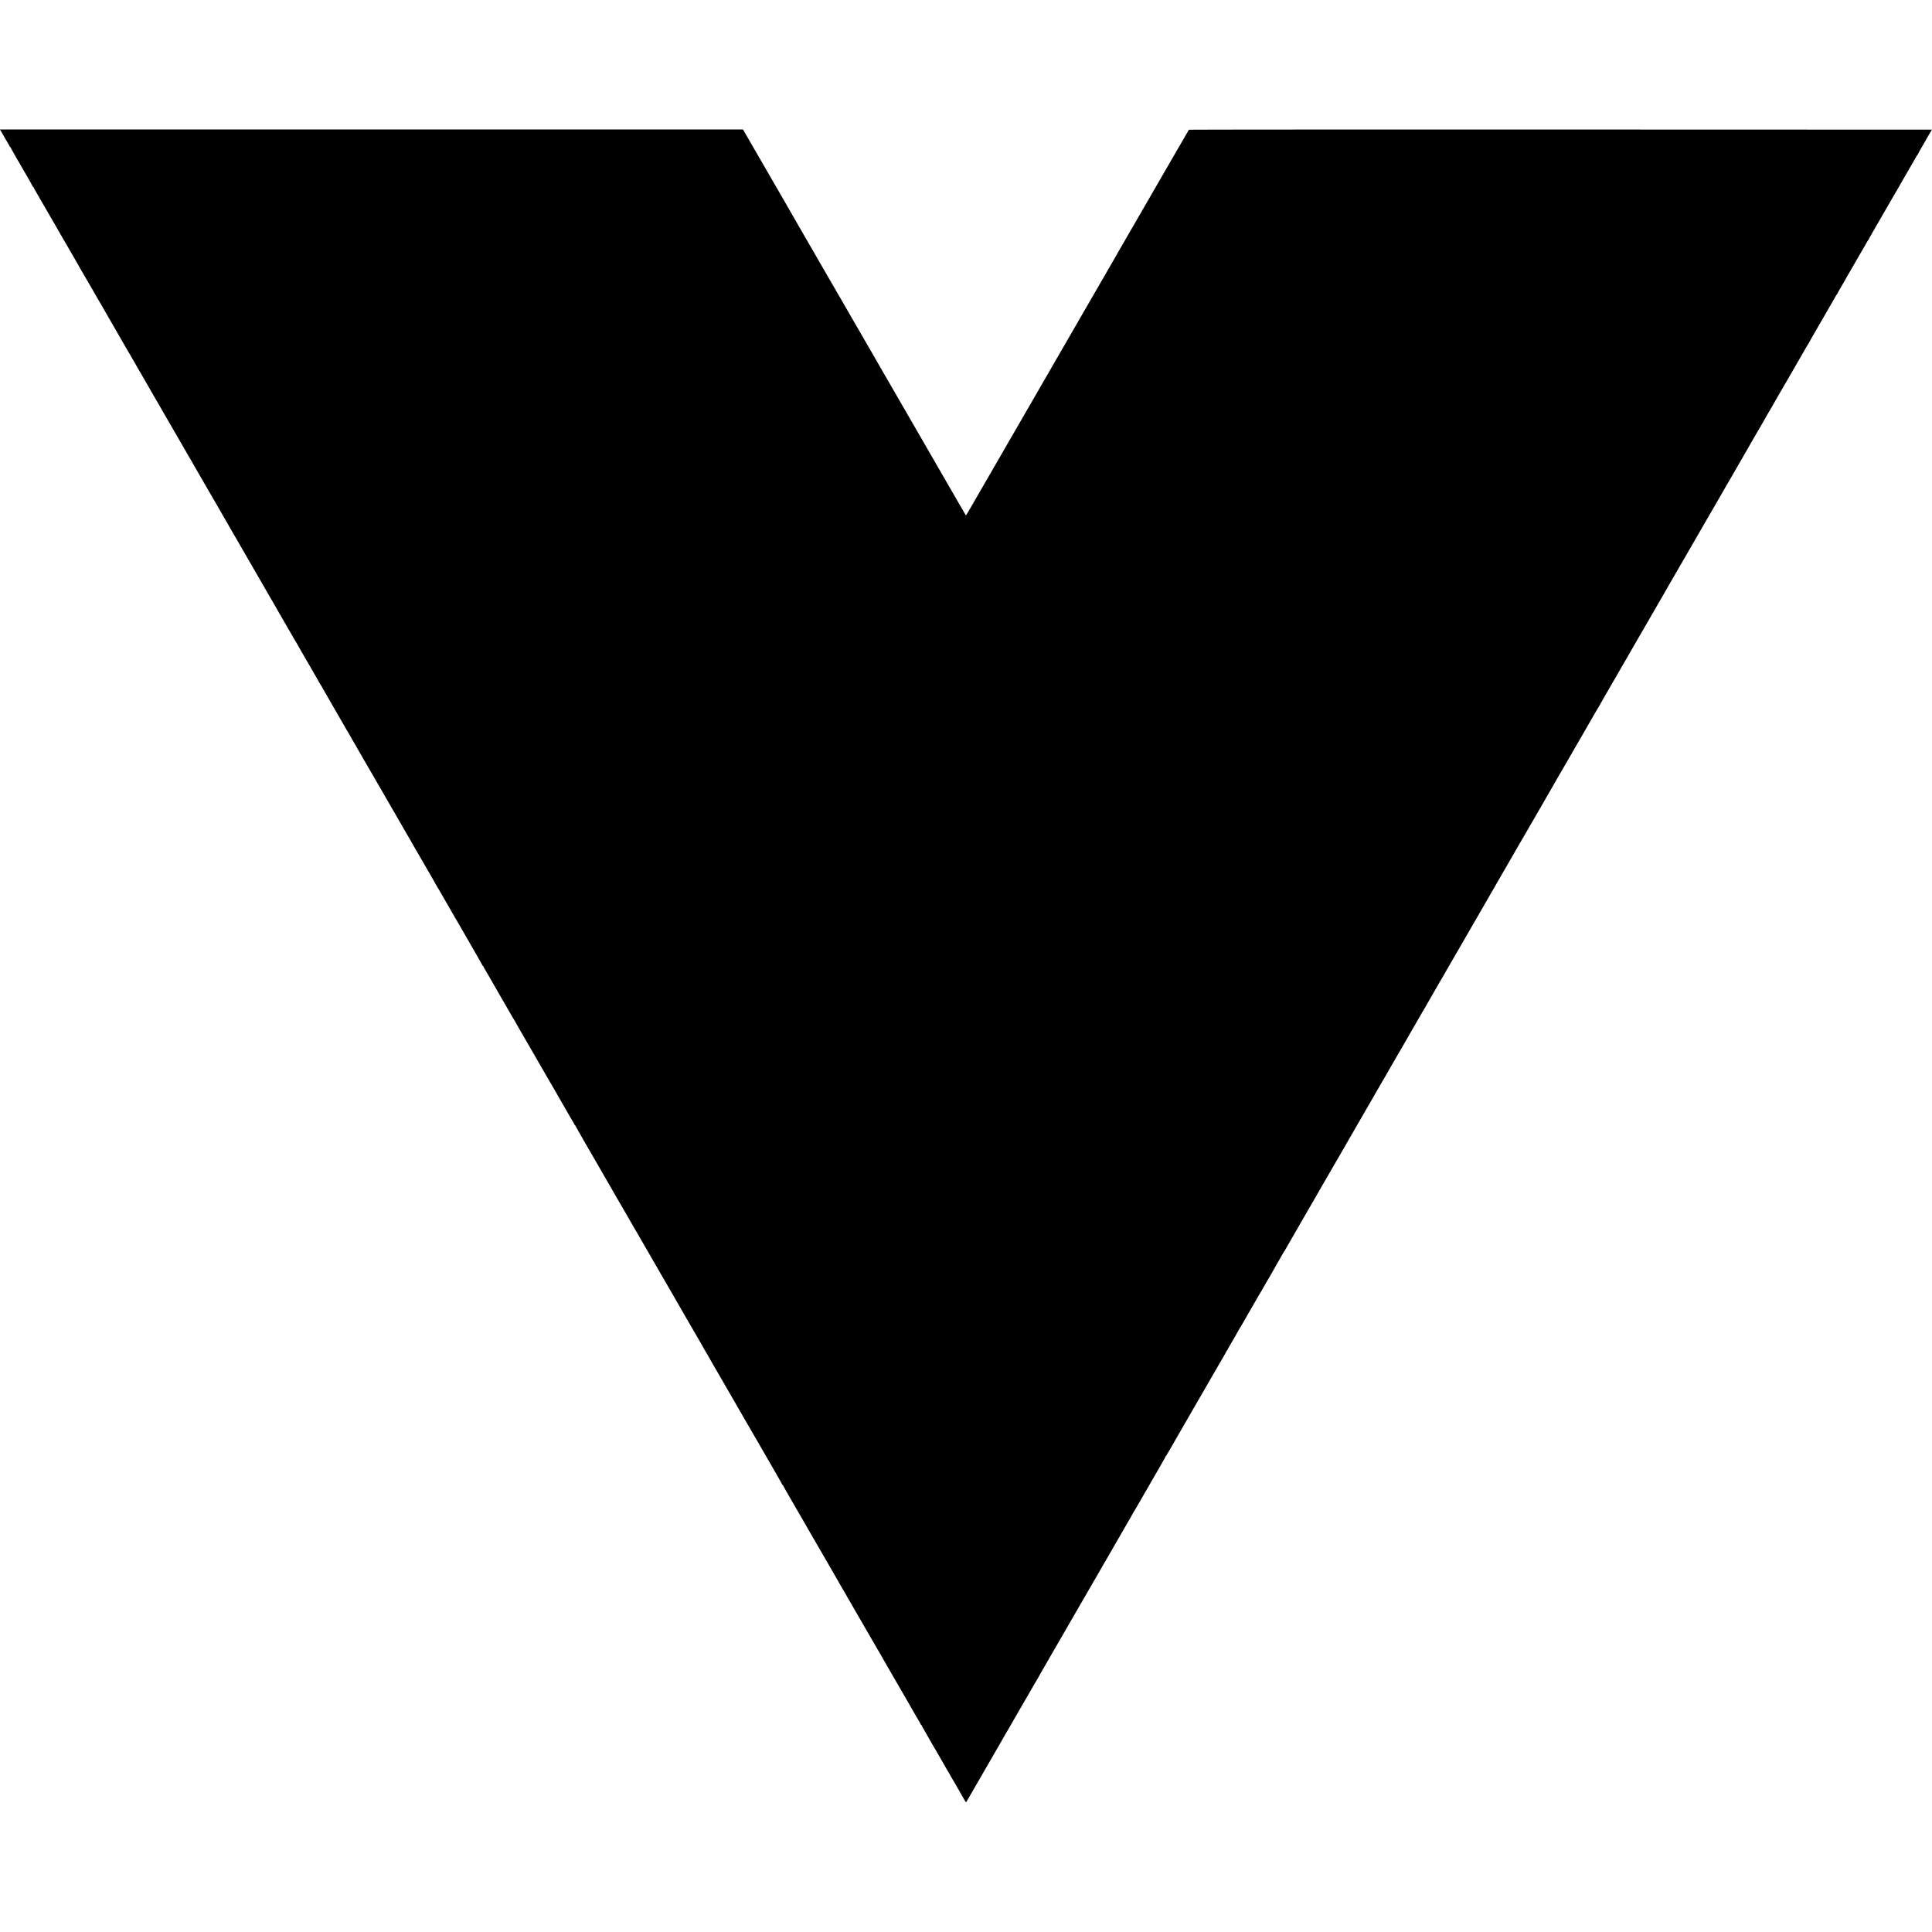
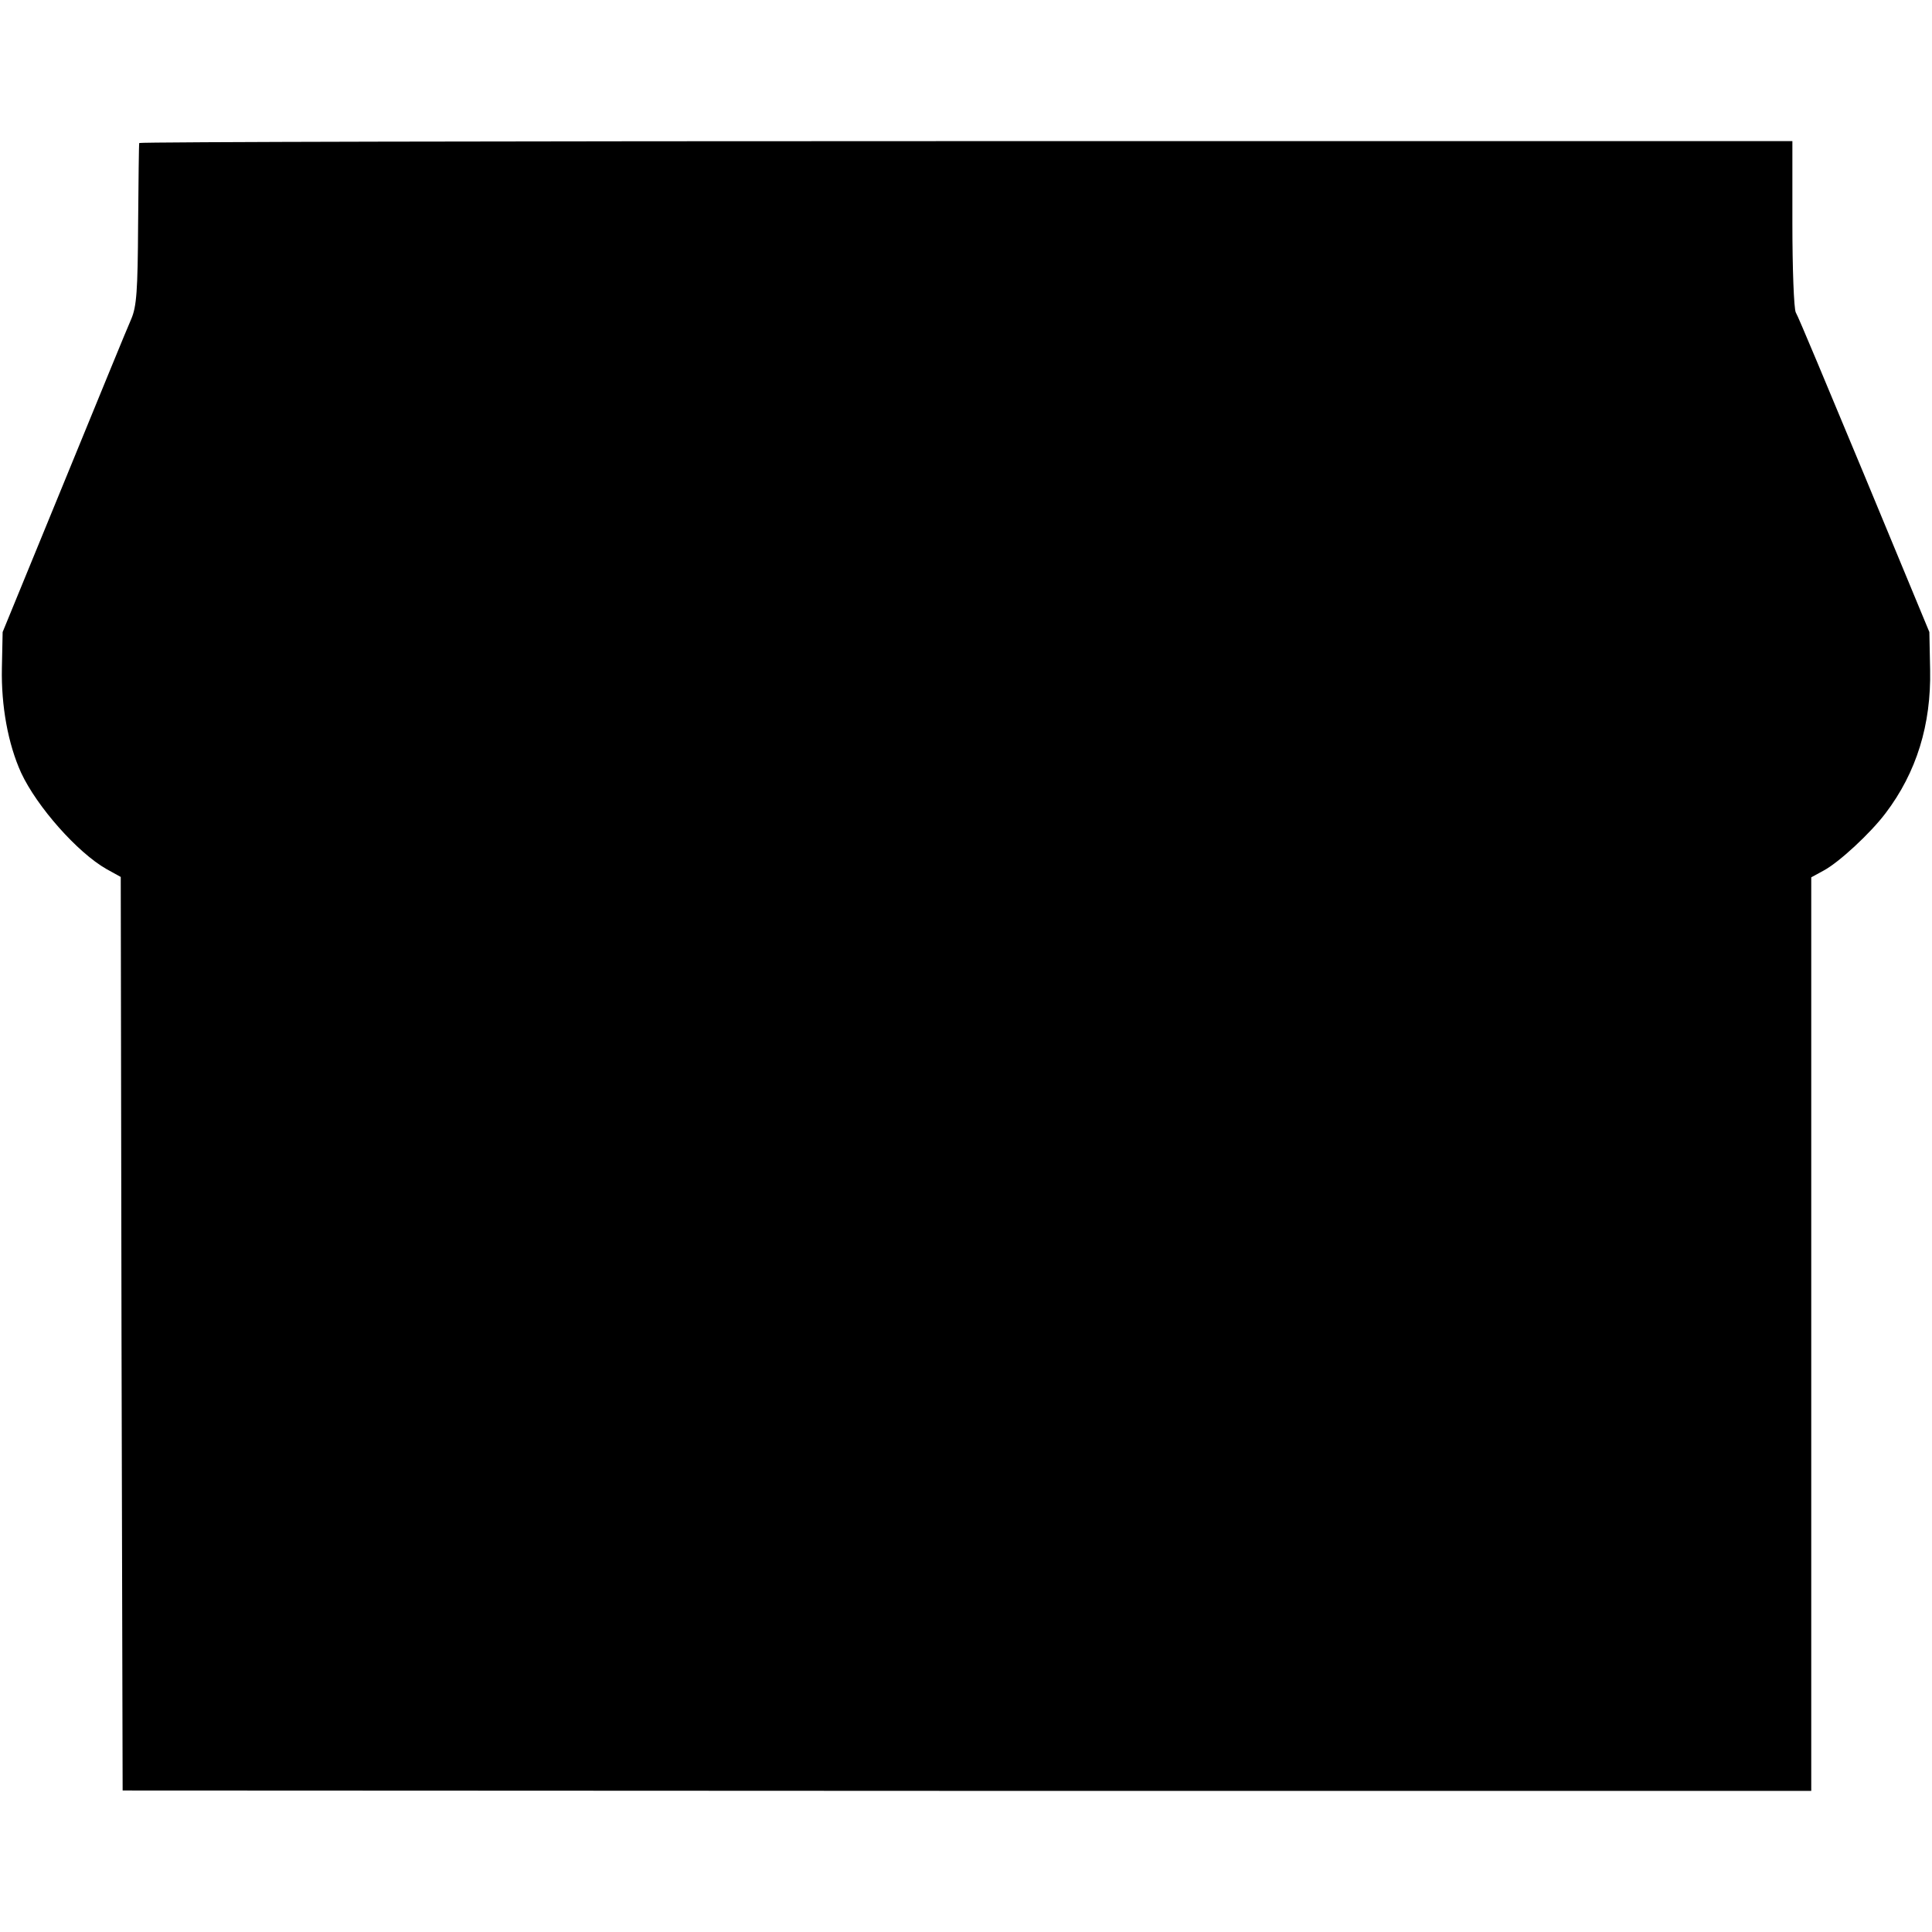
- <svg xmlns="http://www.w3.org/2000/svg" version="1.0" width="16pt" height="16pt" viewBox="0 0 16 16" preserveAspectRatio="xMidYMid meet">
-   <g transform="translate(0,16) scale(0.00032,-0.00032)" fill="#000000" stroke="none">
-     <path d="M18 46618 c45 -75 122 -207 122 -211 0 -2 25 -45 55 -95 30 -50 55 -96 55 -102 0 -5 5 -10 10 -10 6 0 10 -4 10 -9 0 -5 73 -135 161 -288 89 -153 173 -298 187 -323 14 -25 32 -57 41 -72 88 -149 187 -324 189 -335 2 -7 8 -13 13 -13 5 0 9 -4 9 -10 0 -5 46 -89 103 -187 175 -302 490 -846 507 -876 8 -16 20 -36 25 -45 28 -46 290 -498 339 -585 13 -23 74 -129 136 -236 61 -107 123 -215 137 -240 14 -25 29 -50 33 -56 5 -5 23 -37 40 -70 18 -33 38 -67 44 -75 11 -16 21 -33 63 -109 14 -25 29 -50 33 -56 4 -5 21 -35 38 -65 55 -100 261 -455 269 -465 4 -5 14 -21 20 -35 15 -29 41 -75 103 -180 24 -41 52 -88 60 -105 9 -16 57 -100 107 -185 112 -193 362 -626 380 -660 8 -14 23 -38 33 -55 11 -16 23 -37 27 -45 4 -8 26 -46 48 -85 23 -38 53 -90 67 -115 46 -81 64 -113 178 -310 62 -107 121 -210 132 -227 37 -67 56 -99 85 -148 16 -27 32 -57 36 -65 4 -8 15 -27 25 -42 9 -15 53 -89 96 -165 44 -76 177 -307 296 -513 120 -206 268 -463 330 -570 131 -227 117 -203 200 -348 36 -62 73 -125 82 -140 10 -15 21 -34 25 -42 4 -8 20 -37 36 -65 17 -27 38 -65 48 -82 49 -85 64 -111 87 -153 13 -25 28 -49 32 -55 4 -5 78 -134 165 -285 87 -151 166 -288 176 -305 10 -16 26 -43 35 -59 9 -17 125 -217 257 -445 132 -229 253 -441 270 -471 17 -30 45 -79 64 -108 18 -29 33 -54 33 -57 0 -2 20 -37 44 -77 24 -40 123 -212 221 -383 97 -170 190 -330 205 -355 16 -25 39 -65 53 -90 13 -25 81 -144 152 -265 70 -121 137 -238 150 -260 12 -22 37 -65 55 -95 18 -30 43 -73 55 -95 12 -22 48 -85 80 -140 77 -132 163 -280 190 -330 13 -22 71 -123 130 -225 59 -102 116 -199 126 -217 10 -17 29 -50 43 -72 15 -22 26 -43 26 -45 0 -2 27 -50 60 -106 33 -56 60 -103 60 -105 0 -2 55 -98 90 -155 8 -14 182 -316 239 -414 13 -22 45 -79 72 -124 27 -46 49 -86 49 -89 0 -2 14 -24 30 -48 16 -24 30 -46 30 -49 0 -5 74 -135 100 -176 5 -8 24 -42 43 -75 50 -88 58 -101 262 -455 104 -179 199 -345 213 -370 14 -25 28 -49 32 -55 4 -5 17 -26 28 -45 10 -19 62 -109 114 -200 114 -197 133 -230 170 -295 16 -27 33 -57 38 -65 17 -28 96 -165 103 -180 4 -8 16 -28 26 -45 10 -16 77 -131 148 -255 72 -124 181 -313 243 -420 62 -107 121 -209 131 -227 35 -62 323 -560 392 -678 38 -66 83 -145 100 -175 16 -30 33 -59 37 -65 4 -5 17 -27 29 -47 34 -61 56 -100 90 -156 17 -29 31 -55 31 -57 0 -2 17 -32 39 -67 21 -35 134 -229 251 -433 117 -203 235 -407 261 -451 27 -45 49 -85 49 -88 0 -4 8 -19 19 -34 15 -21 200 -341 309 -533 10 -19 33 -58 51 -87 17 -29 31 -54 31 -56 0 -2 25 -44 55 -94 30 -50 55 -95 55 -98 0 -4 6 -15 14 -23 7 -9 27 -41 43 -71 17 -30 170 -297 342 -594 171 -296 311 -542 311 -547 0 -5 5 -9 10 -9 6 0 10 -4 10 -10 0 -5 22 -47 49 -92 27 -46 58 -99 68 -118 24 -43 81 -140 93 -160 5 -8 66 -114 135 -235 69 -121 130 -227 135 -235 12 -21 259 -447 283 -490 10 -19 28 -47 38 -62 11 -14 19 -29 19 -32 0 -3 37 -69 83 -148 99 -170 305 -526 337 -583 13 -22 31 -53 41 -70 11 -16 22 -37 26 -45 7 -14 82 -146 103 -180 14 -24 181 -311 205 -355 13 -22 46 -80 75 -130 29 -49 64 -110 78 -135 14 -25 51 -88 82 -140 31 -52 59 -102 63 -110 4 -8 18 -33 31 -55 205 -353 284 -489 309 -535 17 -30 45 -78 62 -106 18 -28 36 -60 39 -72 4 -12 12 -22 17 -22 5 0 9 -4 9 -10 0 -5 109 -197 241 -427 133 -230 250 -431 259 -448 51 -90 222 -385 280 -485 37 -63 78 -135 92 -160 14 -25 67 -117 118 -205 51 -88 101 -175 111 -193 34 -58 55 -95 149 -257 51 -88 101 -173 110 -190 9 -16 76 -131 147 -255 72 -124 140 -241 151 -260 61 -108 281 -489 355 -615 38 -66 77 -133 87 -150 35 -63 91 -161 100 -175 14 -23 99 -169 128 -220 54 -97 135 -235 142 -245 4 -5 20 -32 35 -60 26 -48 238 -416 276 -480 10 -16 26 -46 37 -65 30 -53 382 -661 403 -695 10 -16 22 -37 26 -45 4 -8 26 -48 50 -88 24 -41 43 -75 43 -77 0 -2 22 -40 50 -85 27 -45 50 -84 50 -86 0 -3 38 -69 83 -147 84 -142 302 -520 340 -587 10 -19 34 -60 52 -90 18 -30 44 -75 57 -100 14 -25 45 -79 70 -120 25 -41 56 -96 70 -121 14 -25 77 -133 138 -240 62 -107 122 -210 132 -229 25 -43 310 -535 337 -581 11 -19 26 -45 34 -59 17 -32 238 -414 266 -460 11 -19 24 -41 28 -49 3 -7 75 -133 160 -278 84 -146 153 -269 153 -274 0 -5 5 -9 10 -9 6 0 10 -4 10 -10 0 -5 82 -150 181 -322 182 -314 201 -346 240 -415 12 -21 80 -139 152 -263 71 -124 141 -245 155 -270 14 -25 28 -49 32 -55 6 -8 145 -248 220 -380 37 -66 209 -362 229 -395 11 -19 24 -42 28 -49 4 -8 67 -118 140 -243 73 -125 133 -230 133 -233 0 -2 15 -28 33 -57 19 -29 47 -78 64 -108 17 -30 53 -93 79 -139 53 -90 82 -141 157 -272 82 -142 115 -199 381 -659 142 -245 268 -463 281 -485 12 -22 71 -125 132 -230 60 -104 172 -298 248 -430 76 -132 146 -253 156 -270 11 -16 22 -36 26 -44 3 -8 30 -54 60 -103 29 -49 53 -91 53 -93 0 -3 18 -34 40 -70 22 -36 40 -67 40 -69 0 -2 37 -66 81 -142 45 -77 98 -168 119 -204 20 -36 47 -81 58 -100 12 -19 27 -47 33 -62 6 -16 15 -28 20 -28 5 0 9 -4 9 -9 0 -6 63 -118 140 -251 77 -133 140 -243 140 -245 0 -2 18 -33 41 -70 22 -37 49 -83 60 -101 10 -19 29 -51 40 -71 25 -45 109 -189 126 -218 7 -11 17 -29 22 -40 6 -11 22 -38 35 -60 14 -22 37 -62 52 -90 14 -27 35 -62 45 -77 11 -14 19 -29 19 -32 0 -3 18 -35 40 -71 22 -36 40 -67 40 -69 0 -2 19 -35 42 -72 23 -38 55 -94 72 -124 26 -47 139 -244 171 -298 6 -9 21 -36 34 -60 28 -48 37 -51 51 -19 6 12 19 36 29 52 10 17 27 46 38 65 11 19 104 181 208 360 103 179 199 345 213 370 14 25 42 74 64 109 21 34 38 65 38 67 0 2 18 33 40 69 22 36 40 67 40 69 0 3 177 310 199 346 16 26 136 234 140 244 2 5 25 44 52 88 27 44 49 81 49 84 0 2 18 34 40 70 22 36 40 67 40 69 0 2 20 36 43 77 35 58 169 289 297 513 9 17 50 86 90 155 40 69 86 150 103 180 16 30 35 62 41 70 6 8 16 24 22 35 35 64 72 129 167 293 59 100 116 199 127 220 11 20 30 53 41 72 43 72 1070 1850 1121 1940 14 25 65 113 113 195 48 83 96 166 107 185 10 19 28 50 38 68 11 18 73 124 137 235 64 111 175 303 246 427 71 124 173 299 225 390 52 91 116 202 143 248 27 45 49 85 49 89 0 4 6 14 14 22 7 9 28 43 46 76 26 47 251 436 378 655 11 19 29 51 40 70 11 19 101 176 201 348 99 172 181 317 181 323 0 5 5 9 10 9 6 0 10 5 10 11 0 6 8 23 18 37 11 15 32 52 49 82 16 30 130 228 253 440 122 212 234 405 248 430 13 25 39 70 57 100 39 65 69 117 130 225 25 44 50 87 55 95 12 19 78 134 220 380 61 107 129 224 150 260 161 277 222 382 246 425 15 28 47 83 71 123 24 41 43 78 43 83 0 5 4 9 8 9 4 0 13 12 19 28 7 15 23 45 36 67 66 110 277 478 277 483 0 3 6 13 14 21 7 9 27 41 43 71 17 30 45 80 63 110 34 57 375 649 394 685 6 11 16 27 22 35 6 8 26 42 44 75 18 33 41 74 51 90 10 17 24 41 32 55 54 97 72 128 88 152 11 14 19 28 19 30 0 3 79 141 175 308 96 167 175 305 175 308 0 3 6 13 14 21 7 9 26 39 41 66 33 60 276 483 338 587 24 40 46 80 50 88 4 8 13 24 20 35 14 23 95 163 125 215 11 19 52 91 92 160 40 69 80 139 90 155 9 17 103 179 207 360 105 182 200 346 211 365 103 181 463 802 489 845 7 11 15 27 19 35 4 8 29 51 55 95 64 110 828 1433 848 1470 9 17 24 41 33 55 9 14 29 48 45 77 15 28 52 93 82 145 30 51 62 107 71 123 17 30 231 398 400 690 51 88 103 179 115 202 12 23 26 48 32 55 6 7 24 38 40 68 17 30 61 107 98 170 37 63 84 144 103 180 19 36 41 72 48 81 8 8 14 18 14 21 0 4 27 51 59 106 32 55 72 124 89 154 16 29 71 125 122 213 51 88 104 180 118 205 13 25 28 50 32 55 4 6 17 26 28 45 11 19 45 80 77 135 31 55 66 116 77 135 11 19 88 152 171 295 401 694 620 1072 650 1125 11 19 87 152 170 295 83 143 158 273 166 288 9 16 21 36 26 45 6 9 31 52 55 96 25 43 54 94 66 115 11 20 95 164 186 321 91 157 173 299 182 315 9 17 26 46 37 65 12 19 66 114 121 210 56 96 108 186 117 200 8 14 24 40 34 59 24 45 383 664 412 713 5 9 17 29 26 45 15 28 120 210 241 419 36 61 68 117 72 125 4 8 12 23 19 34 35 57 245 420 262 453 11 20 35 61 53 90 17 29 32 54 32 56 0 3 28 51 62 108 33 57 70 119 80 138 10 19 23 42 28 50 5 8 32 53 59 100 27 47 149 258 271 470 122 212 234 405 248 430 30 53 62 108 80 135 6 11 15 27 19 35 4 8 85 150 181 315 96 165 187 323 202 350 31 56 116 202 130 225 5 8 25 42 43 75 19 33 92 159 162 280 149 257 157 271 202 350 19 33 38 67 43 75 9 14 228 392 275 475 12 22 55 96 95 165 40 69 80 139 90 155 24 42 202 350 221 383 9 15 27 47 41 72 14 25 75 131 136 236 61 106 121 210 134 232 99 172 271 470 279 482 5 8 23 40 40 70 18 30 81 141 142 245 60 105 121 210 135 235 14 25 71 124 127 220 56 96 143 247 194 335 51 88 96 167 102 175 14 24 180 311 204 355 23 43 340 590 356 615 5 8 50 87 101 175 171 301 517 898 582 1008 25 43 46 81 46 83 0 2 12 23 27 47 14 23 40 67 56 97 16 30 35 62 42 70 7 8 15 22 18 30 4 8 20 38 37 65 16 28 33 57 37 65 6 12 111 196 143 250 5 8 55 95 112 193 57 98 113 195 126 215 12 20 27 46 32 57 6 11 14 27 20 35 5 8 76 130 156 270 80 140 165 287 187 325 23 39 52 90 66 115 13 25 30 52 37 61 8 8 14 18 14 21 0 4 41 77 92 165 50 87 175 302 276 478 101 176 208 360 236 408 28 49 67 117 86 152 19 35 41 70 48 77 6 6 12 15 12 19 0 7 124 224 167 291 12 21 23 40 23 42 0 2 21 40 46 83 26 43 55 92 64 109 54 95 327 568 354 614 19 30 45 75 59 100 71 128 82 145 89 148 4 2 8 8 8 13 0 5 42 82 94 172 311 538 496 858 518 897 14 25 40 70 58 100 18 30 42 71 53 90 10 19 79 139 152 265 73 127 142 246 153 265 10 19 43 76 72 125 29 50 63 108 75 130 65 116 80 140 87 143 4 2 8 8 8 12 0 8 114 212 140 250 6 8 14 24 20 35 5 11 54 97 108 190 l100 170 -9611 3 c-5286 1 -9614 -1 -9618 -5 -5 -6 -419 -719 -619 -1068 -89 -155 -267 -463 -323 -560 -38 -66 -81 -140 -95 -165 -31 -56 -263 -457 -526 -910 -110 -190 -224 -388 -254 -440 -29 -52 -61 -109 -71 -125 -23 -39 -243 -420 -268 -465 -11 -19 -204 -352 -428 -740 -224 -388 -477 -826 -563 -975 -85 -148 -185 -322 -222 -385 -37 -63 -120 -207 -185 -320 -65 -113 -177 -306 -248 -430 -72 -124 -172 -297 -222 -385 -51 -88 -142 -245 -202 -350 -131 -226 -247 -427 -408 -705 -65 -113 -249 -432 -410 -710 -160 -278 -388 -673 -506 -877 -118 -205 -216 -373 -219 -373 -3 0 -52 82 -109 183 -58 100 -144 250 -192 332 -95 164 -402 696 -647 1120 -85 149 -228 396 -317 550 -212 365 -982 1700 -1008 1745 -10 19 -43 76 -72 125 -29 50 -64 110 -77 135 -14 25 -63 110 -110 190 -47 80 -96 165 -110 190 -14 25 -99 171 -188 325 -89 154 -174 300 -188 325 -13 25 -64 113 -112 195 -48 83 -140 242 -205 355 -65 113 -183 317 -263 454 -79 137 -152 264 -163 282 -50 89 -335 583 -354 614 -12 19 -34 58 -50 85 -15 28 -129 226 -253 440 -124 215 -235 408 -247 430 -12 22 -69 121 -127 220 -58 99 -226 389 -373 645 -148 256 -324 561 -392 678 -67 117 -134 232 -147 255 -13 23 -33 59 -46 80 l-22 37 -9615 0 -9615 0 20 -32z" />
+ <svg xmlns="http://www.w3.org/2000/svg" version="1.0" width="512pt" height="512pt" viewBox="0 0 512 512" preserveAspectRatio="xMidYMid meet">
+   <g transform="translate(0,512) scale(0.1,-0.1)" fill="#000000" stroke="none">
+     <path d="M369 4741 c-1 -3 -2 -101 -3 -216 -1 -176 -4 -217 -18 -250 -10 -22 -90 -218 -179 -435 l-162 -395 -2 -96 c-2 -99 16 -200 51 -277 42 -90 149 -211 226 -255 l38 -21 2 -1210 3 -1211 2238 -1 2237 0 0 1211 0 1210 33 18 c41 22 124 99 164 152 82 108 121 235 118 380 l-2 100 -172 415 c-95 228 -176 423 -182 432 -5 10 -9 116 -9 236 l0 218 -2190 0 c-1205 0 -2190 -2 -2191 -5z" />
  </g>
</svg>
